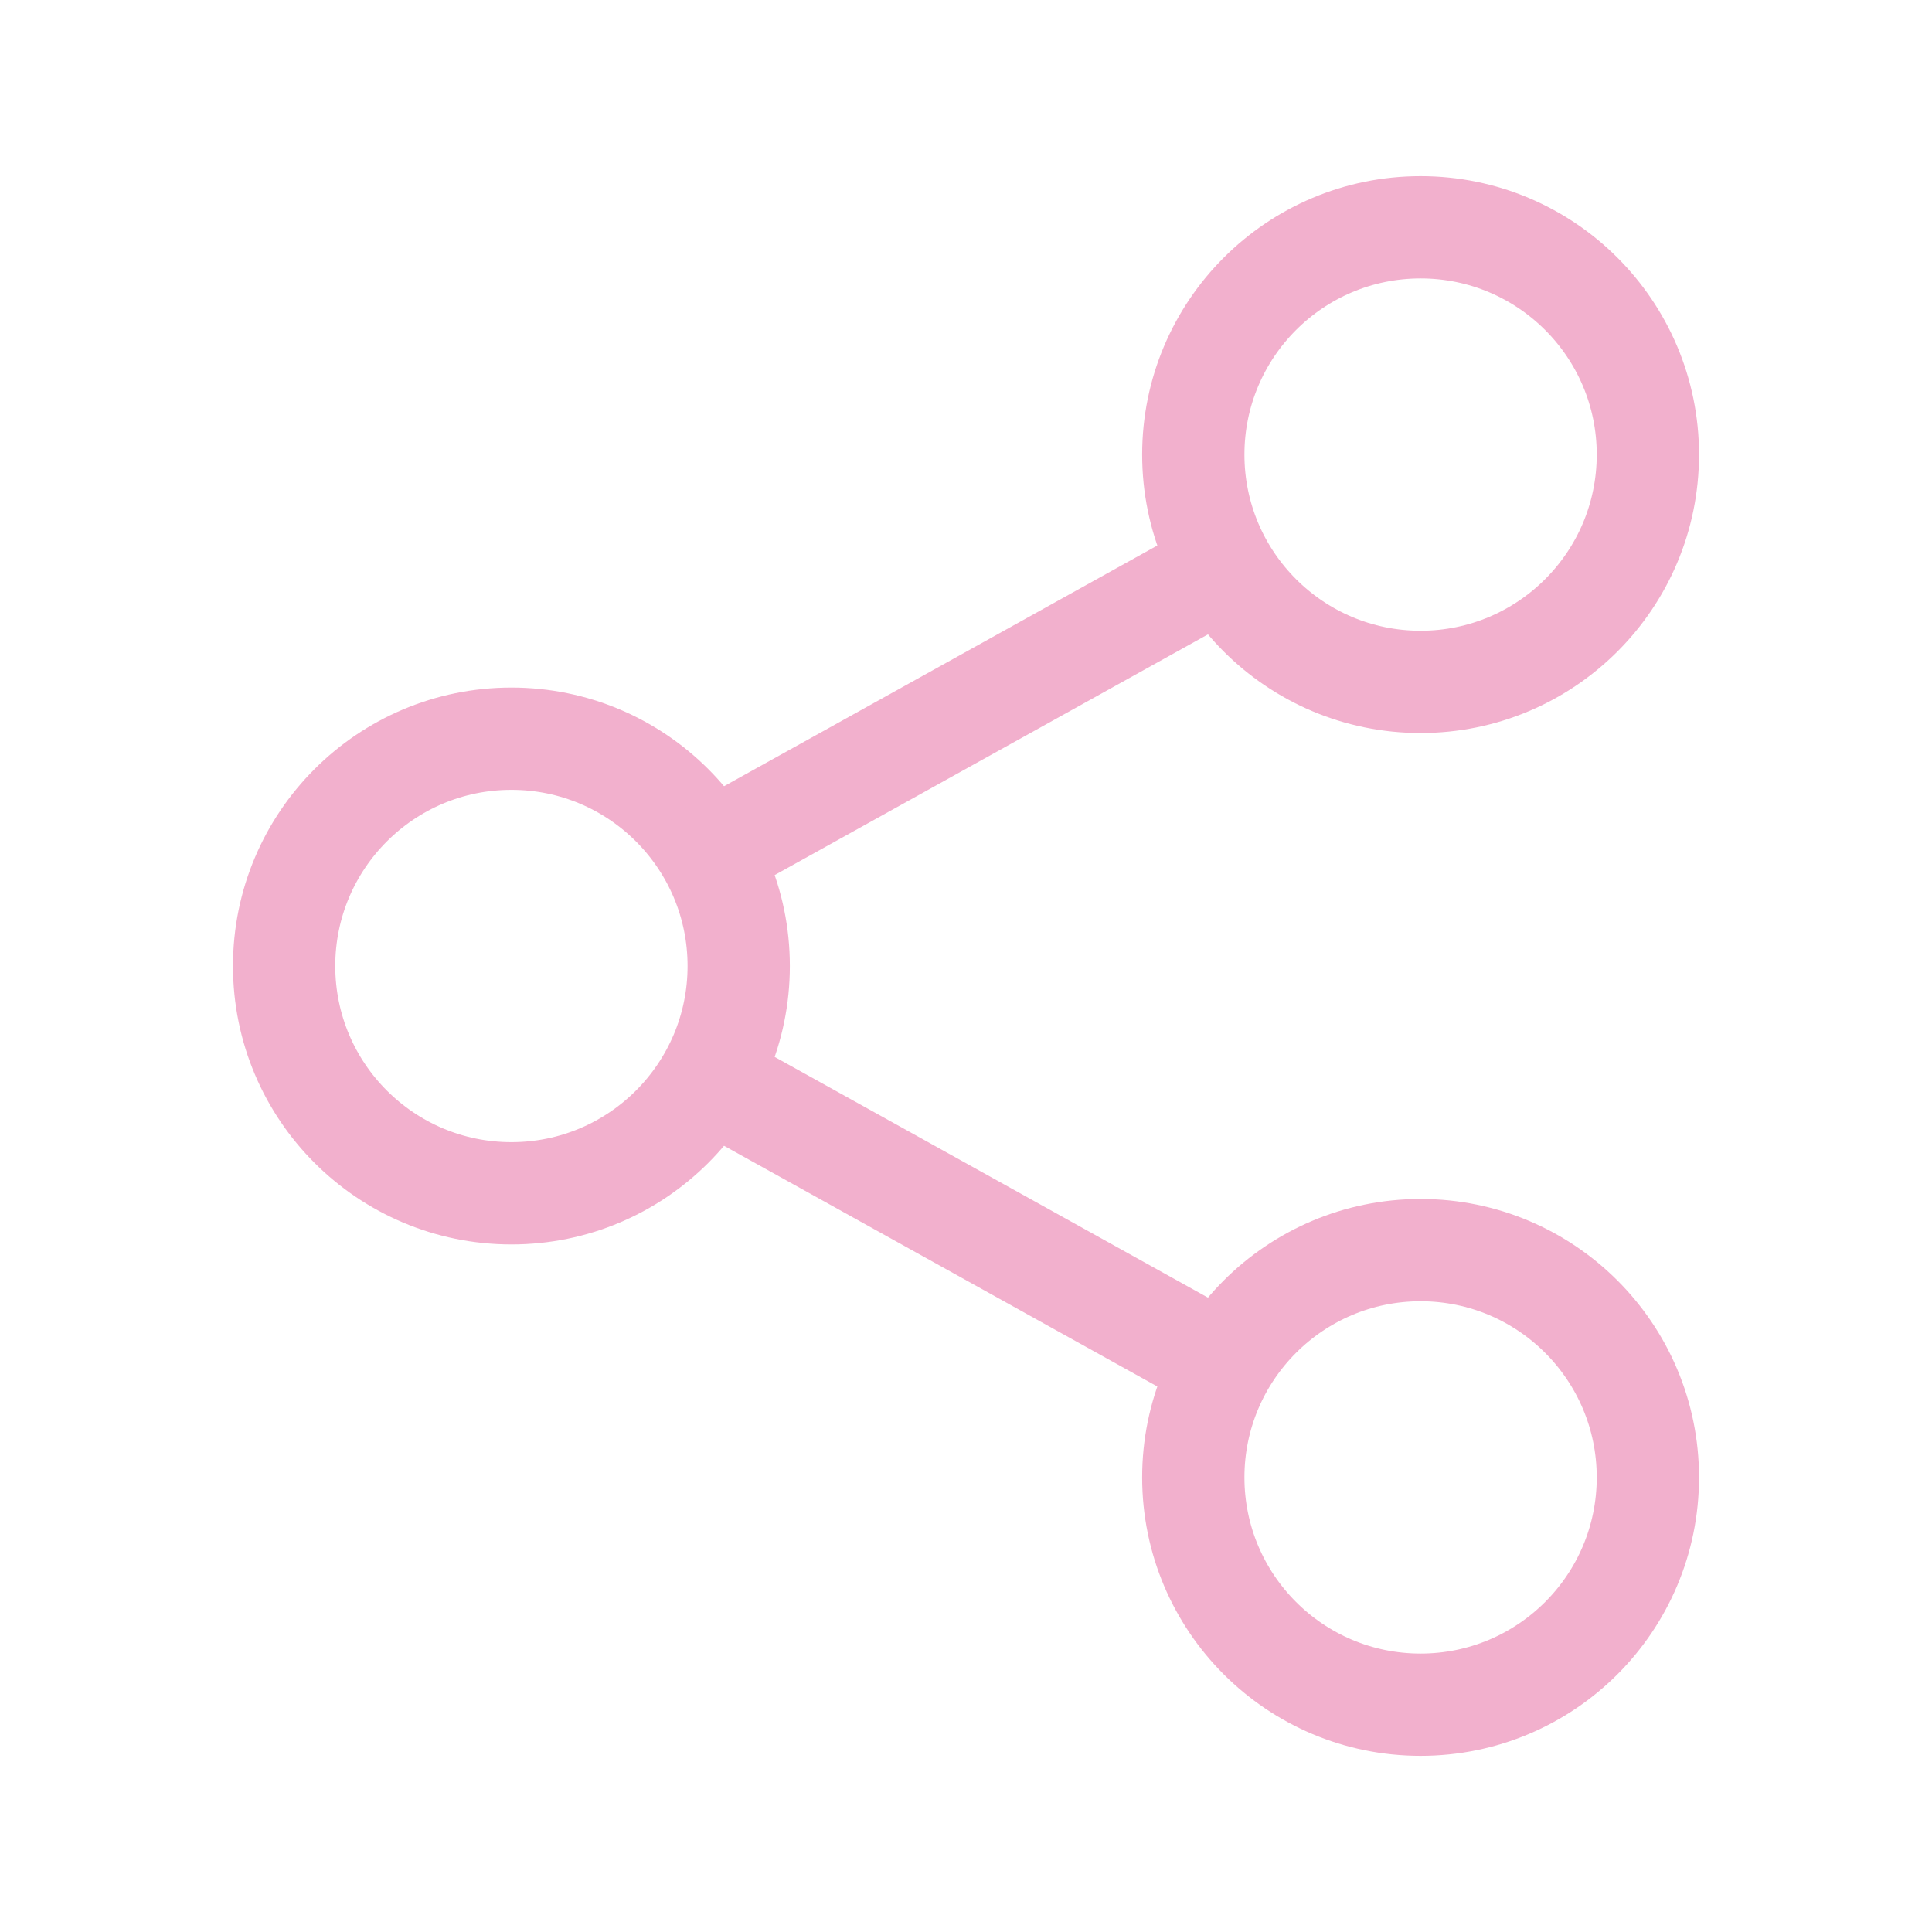
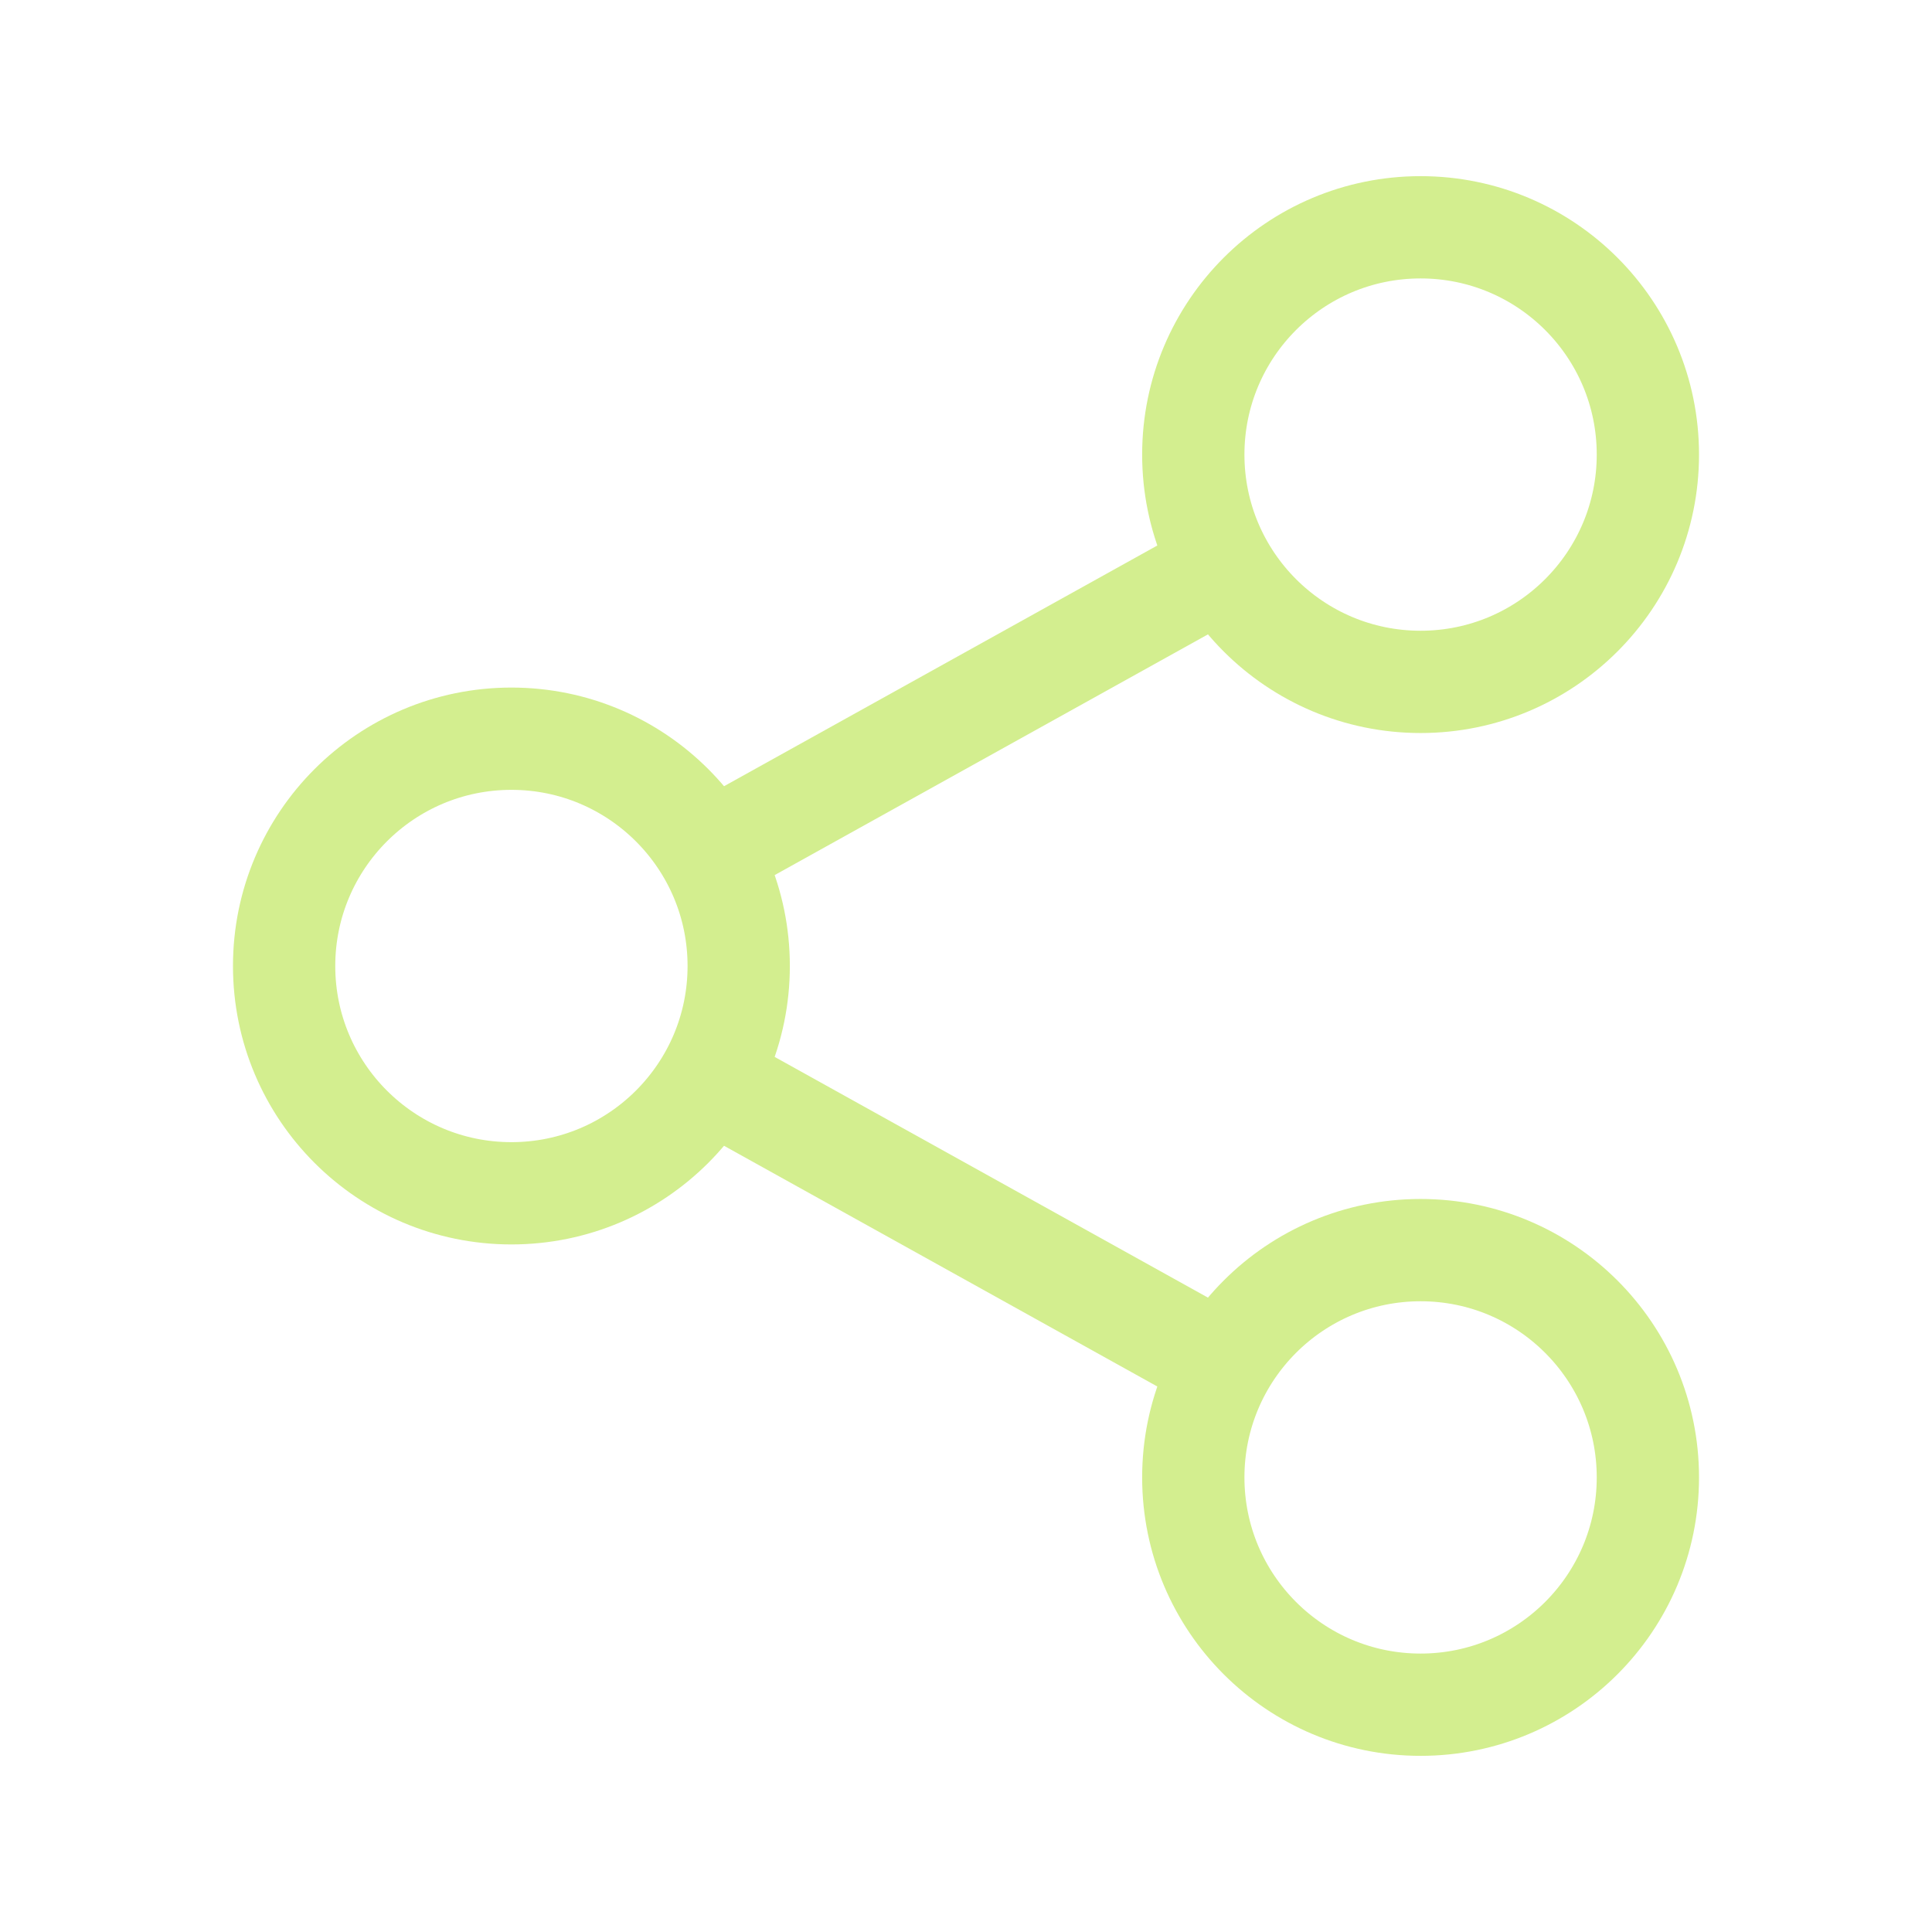
- <svg xmlns="http://www.w3.org/2000/svg" width="34" height="34" viewBox="0 0 34 34" fill="none" stroke="#F2B0CD" stroke-width="1.8" stroke-linecap="round" stroke-linejoin="round">
+ <svg xmlns="http://www.w3.org/2000/svg" width="34" height="34" viewBox="0 0 34 34" fill="none" stroke="#D3EE8F" stroke-width="1.8" stroke-linecap="round" stroke-linejoin="round">
  <circle cx="25" cy="8" r="4" />
  <circle cx="9" cy="17" r="4" />
  <circle cx="25" cy="26" r="4" />
  <path d="m12.5 15 9-5M12.5 19l9 5" />
</svg>
